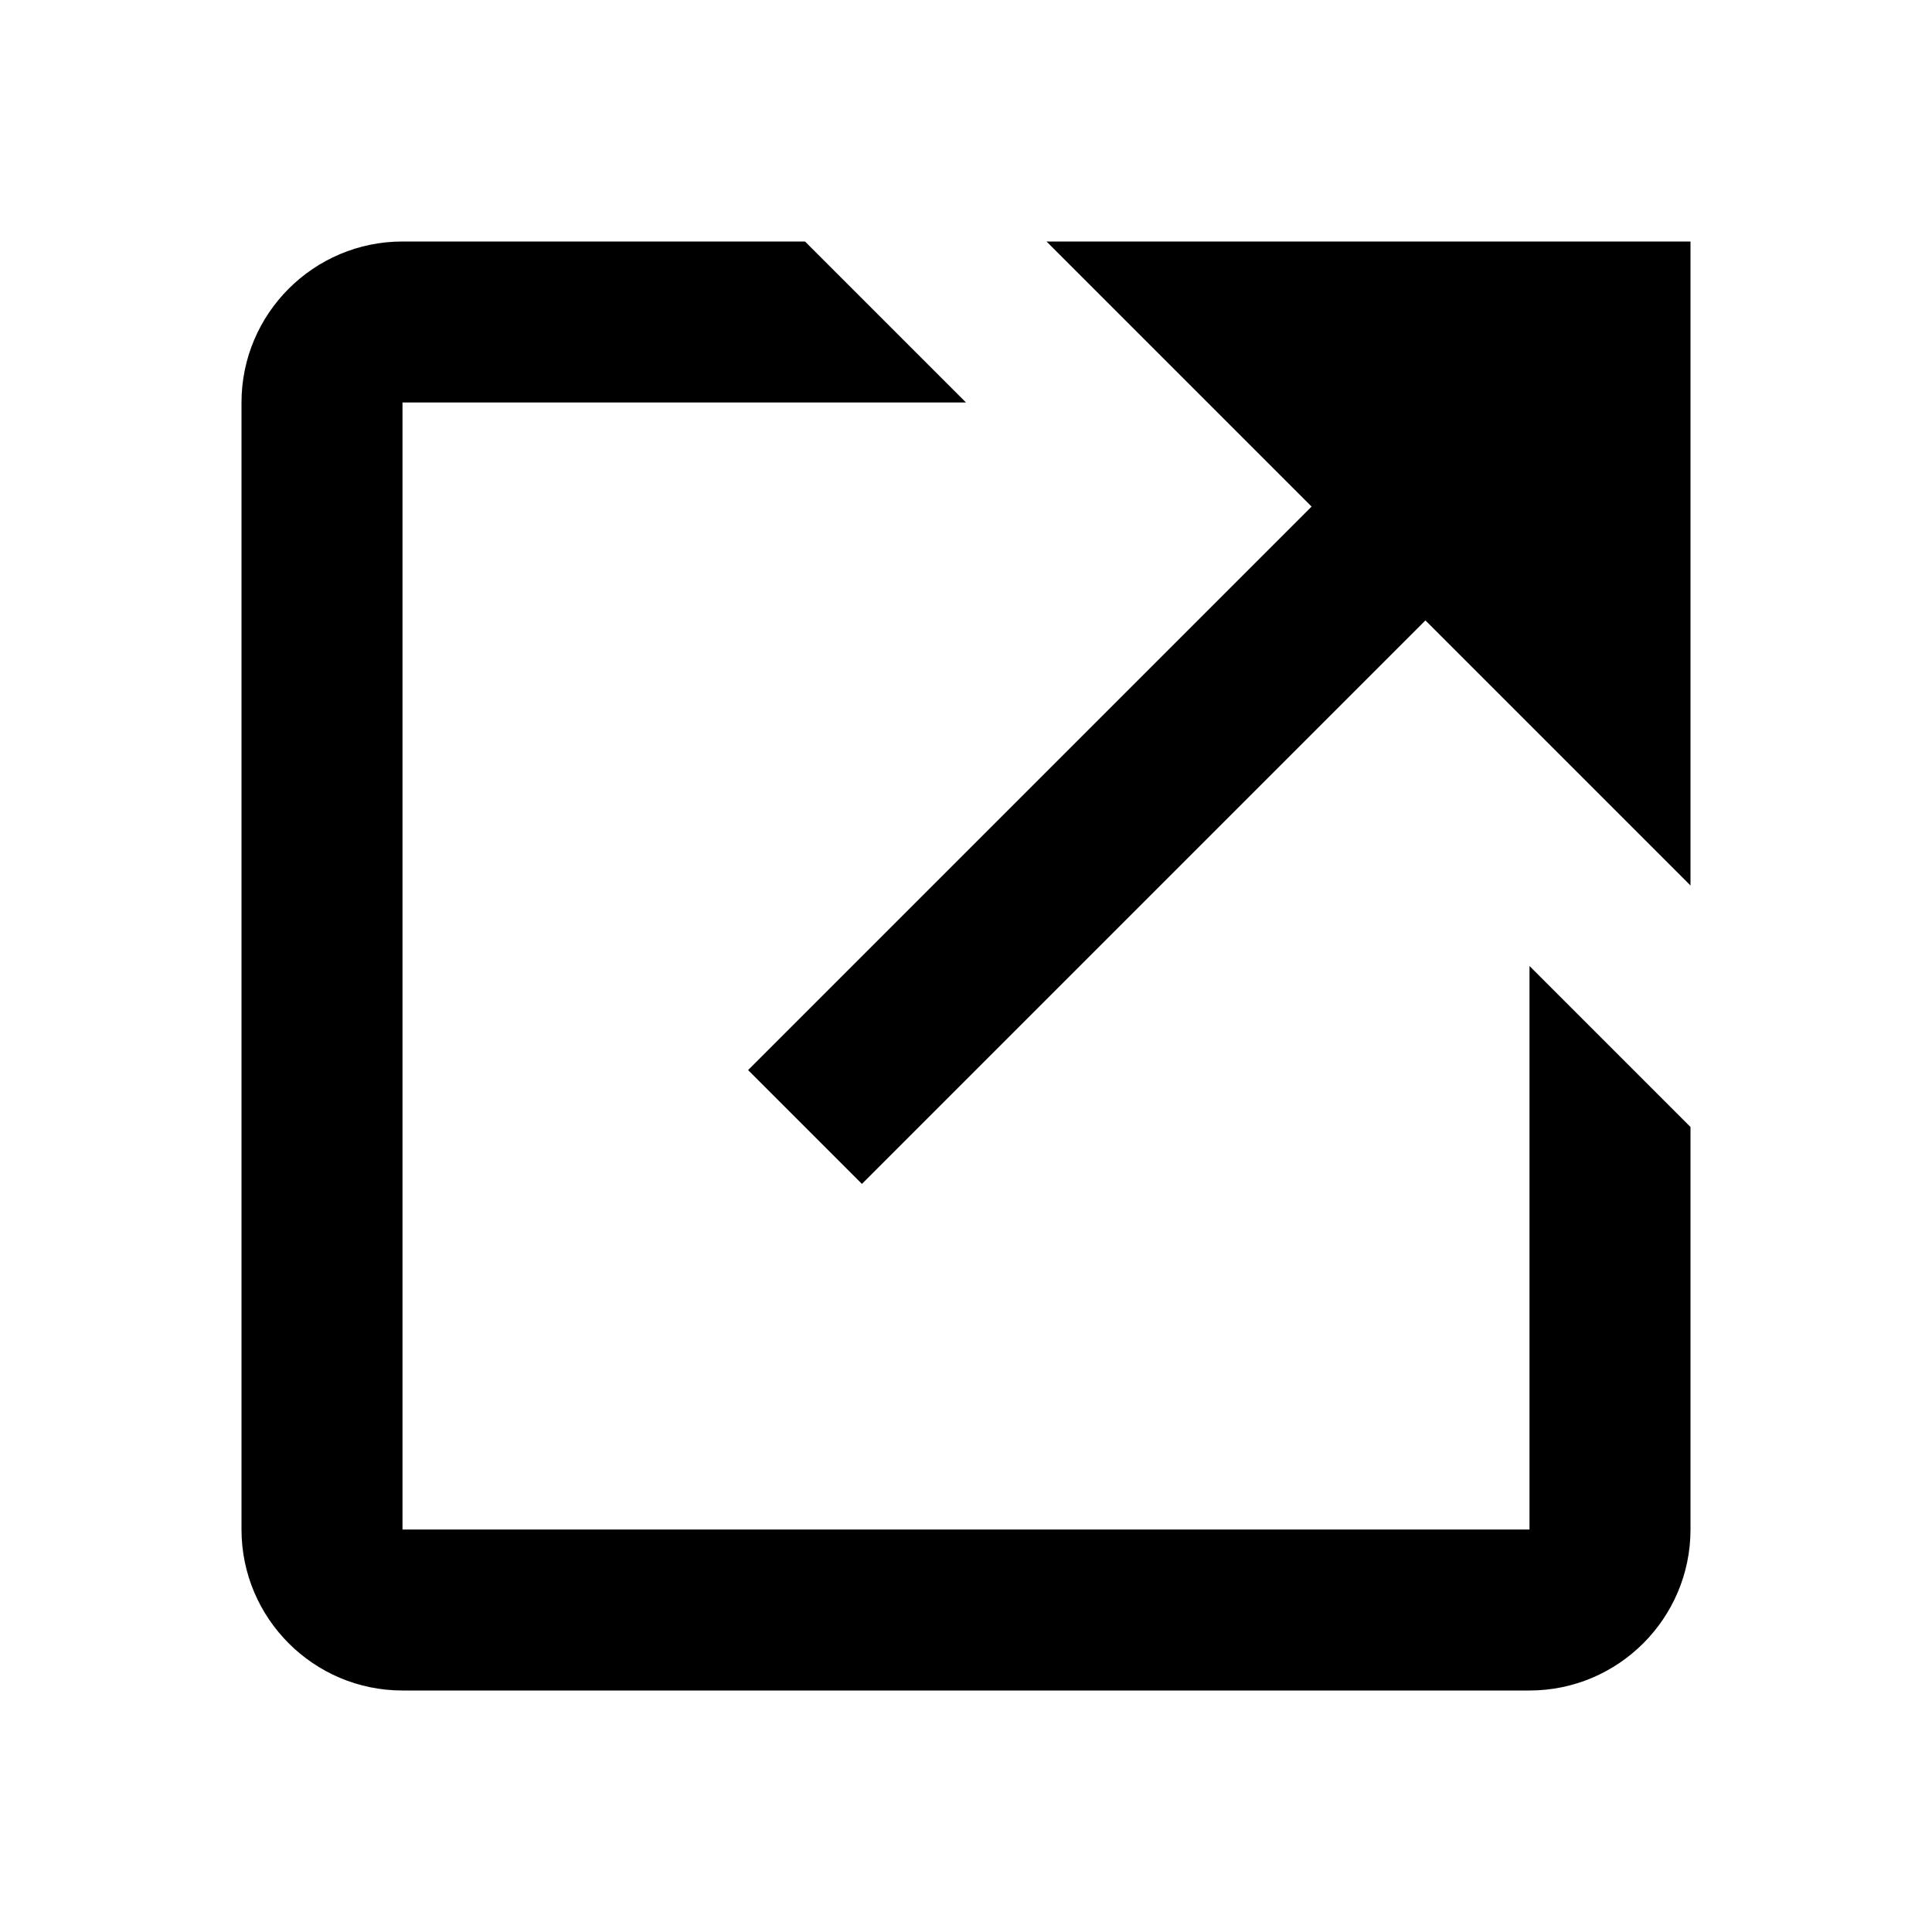
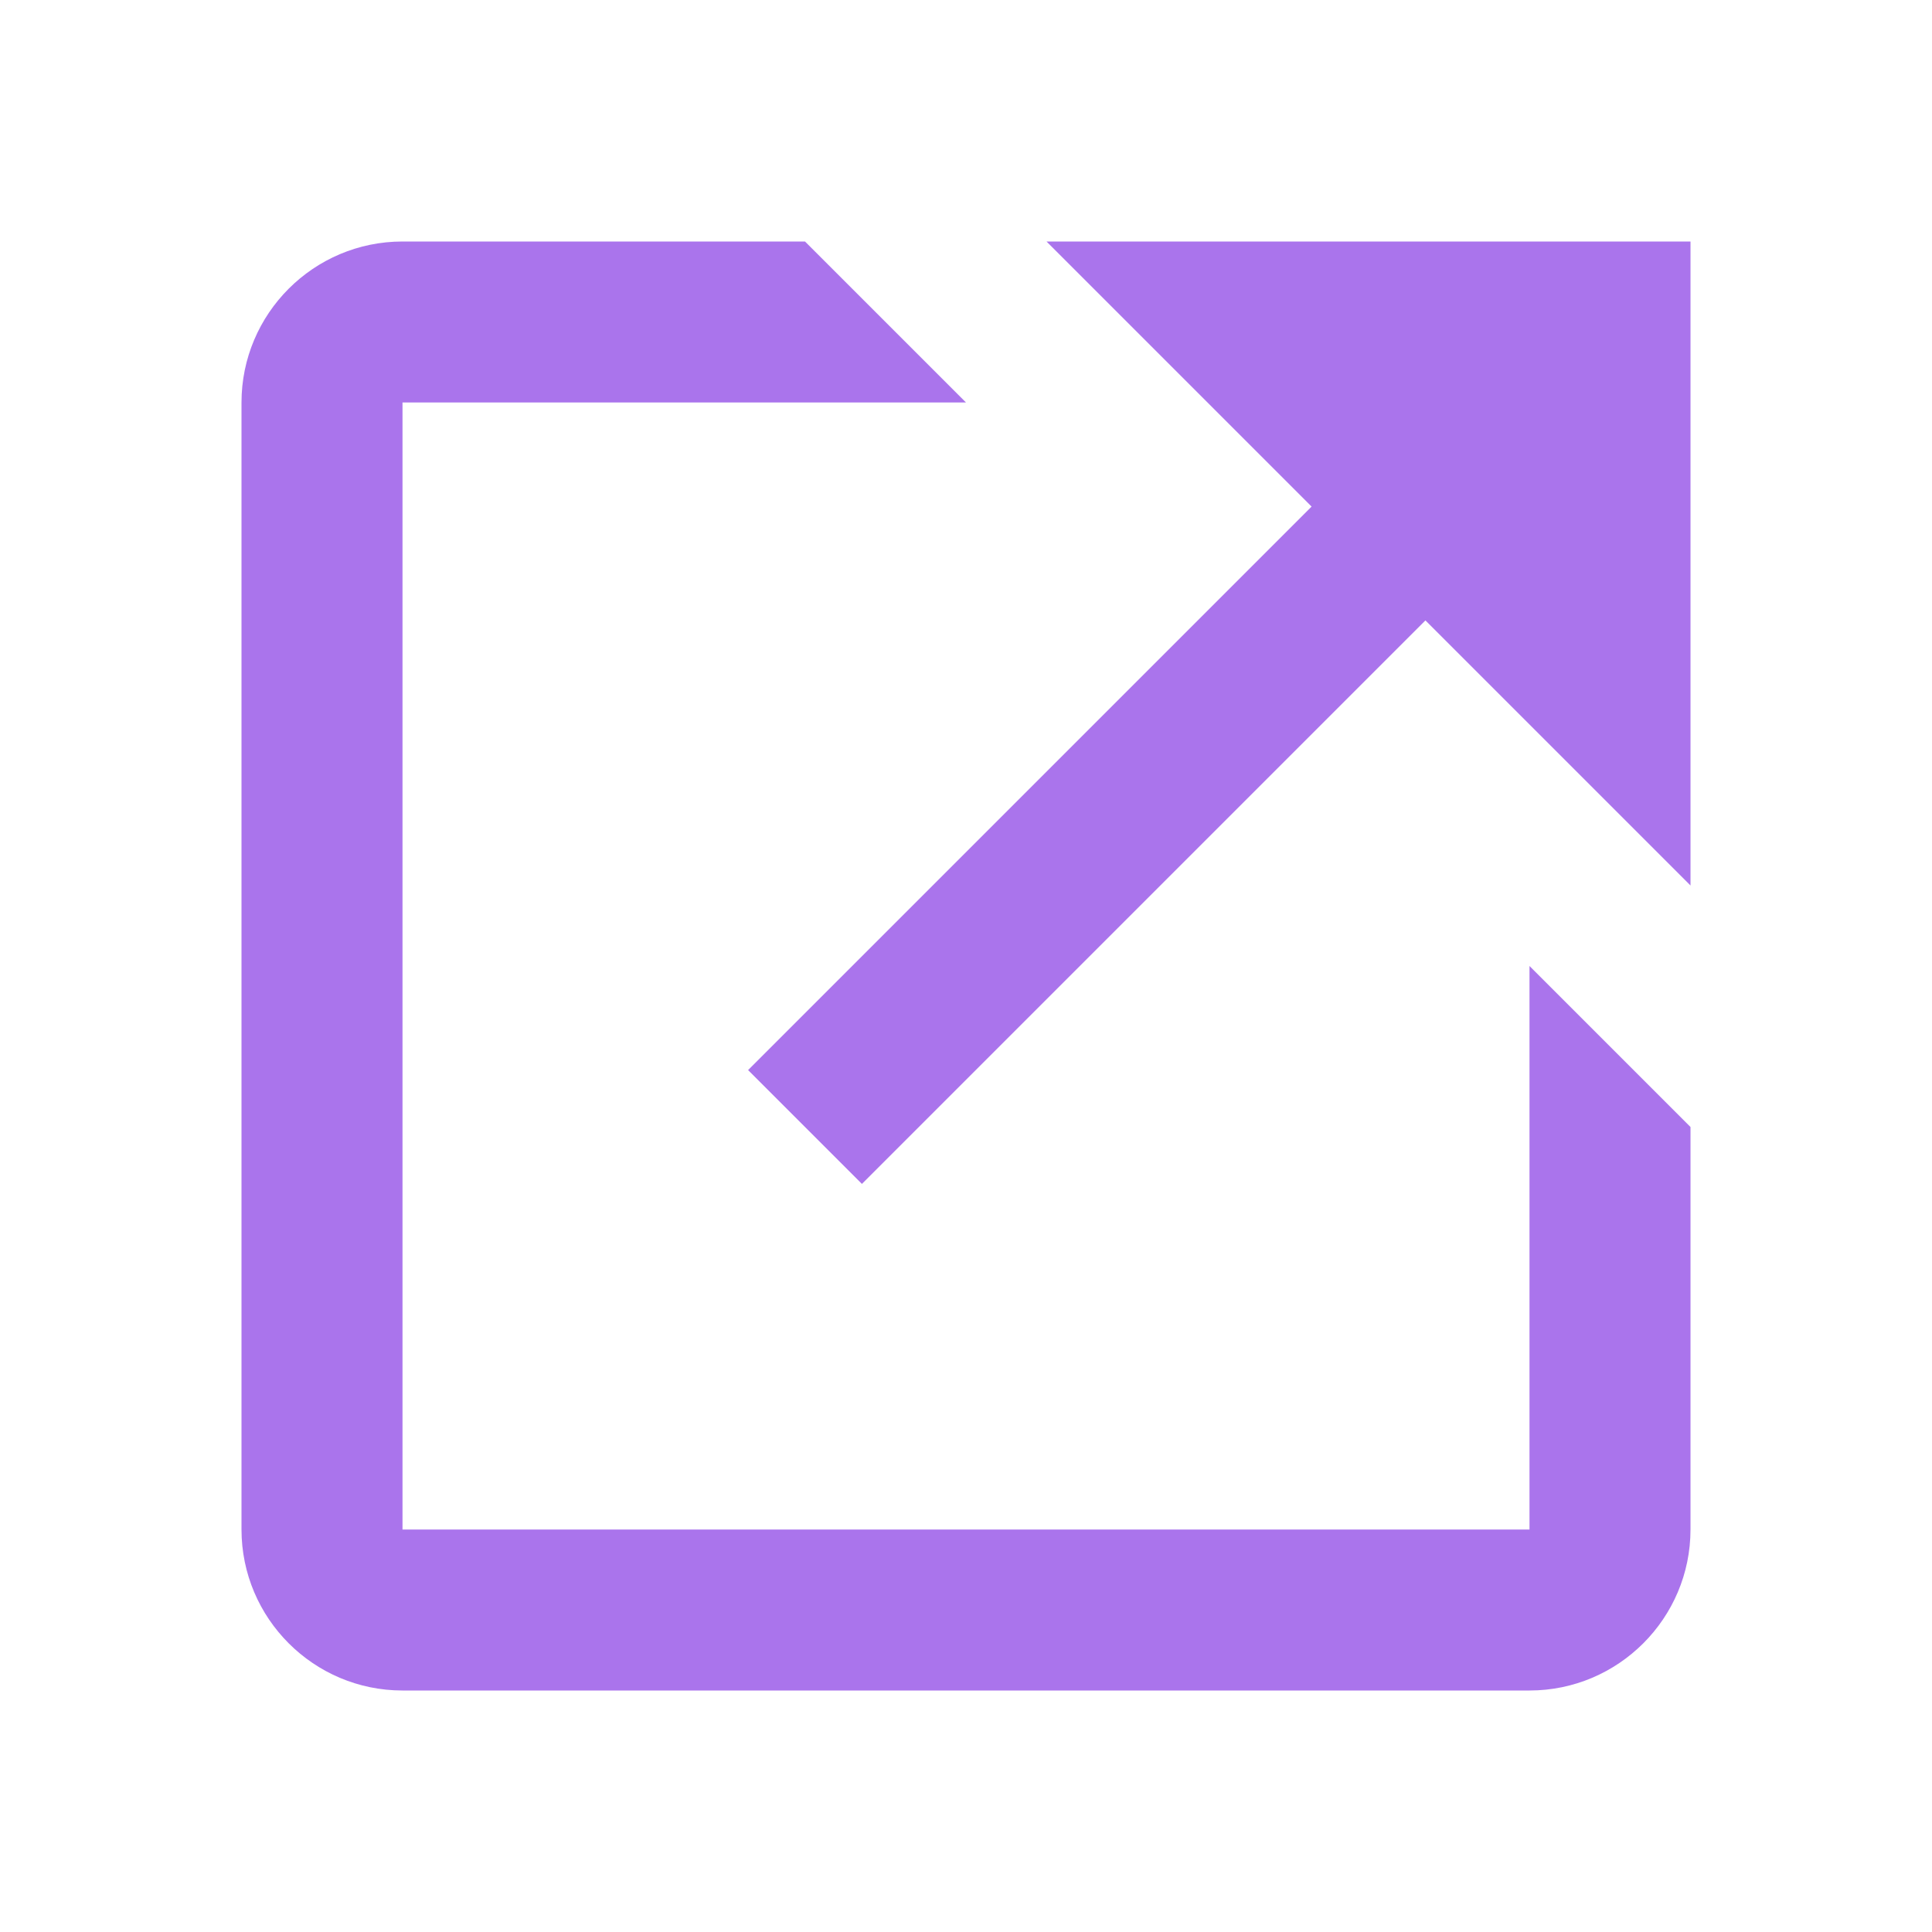
- <svg xmlns="http://www.w3.org/2000/svg" width="24" height="24" viewBox="0 0 24 24" style="fill: rgb(0, 0, 0); --darkreader-inline-fill: #e8e6e3;" data-darkreader-inline-fill="">
+ <svg xmlns="http://www.w3.org/2000/svg" width="24" height="24" viewBox="0 0 24 24" style="fill: #aa74ec; --darkreader-inline-fill: #e8e6e3;" data-darkreader-inline-fill="">
  <path d="m13 3 3.293 3.293-7 7 1.414 1.414 7-7L21 11V3z" />
  <path d="M19 19H5V5h7l-2-2H5c-1.103 0-2 .897-2 2v14c0 1.103.897 2 2 2h14c1.103 0 2-.897 2-2v-5l-2-2v7z" />
</svg>
